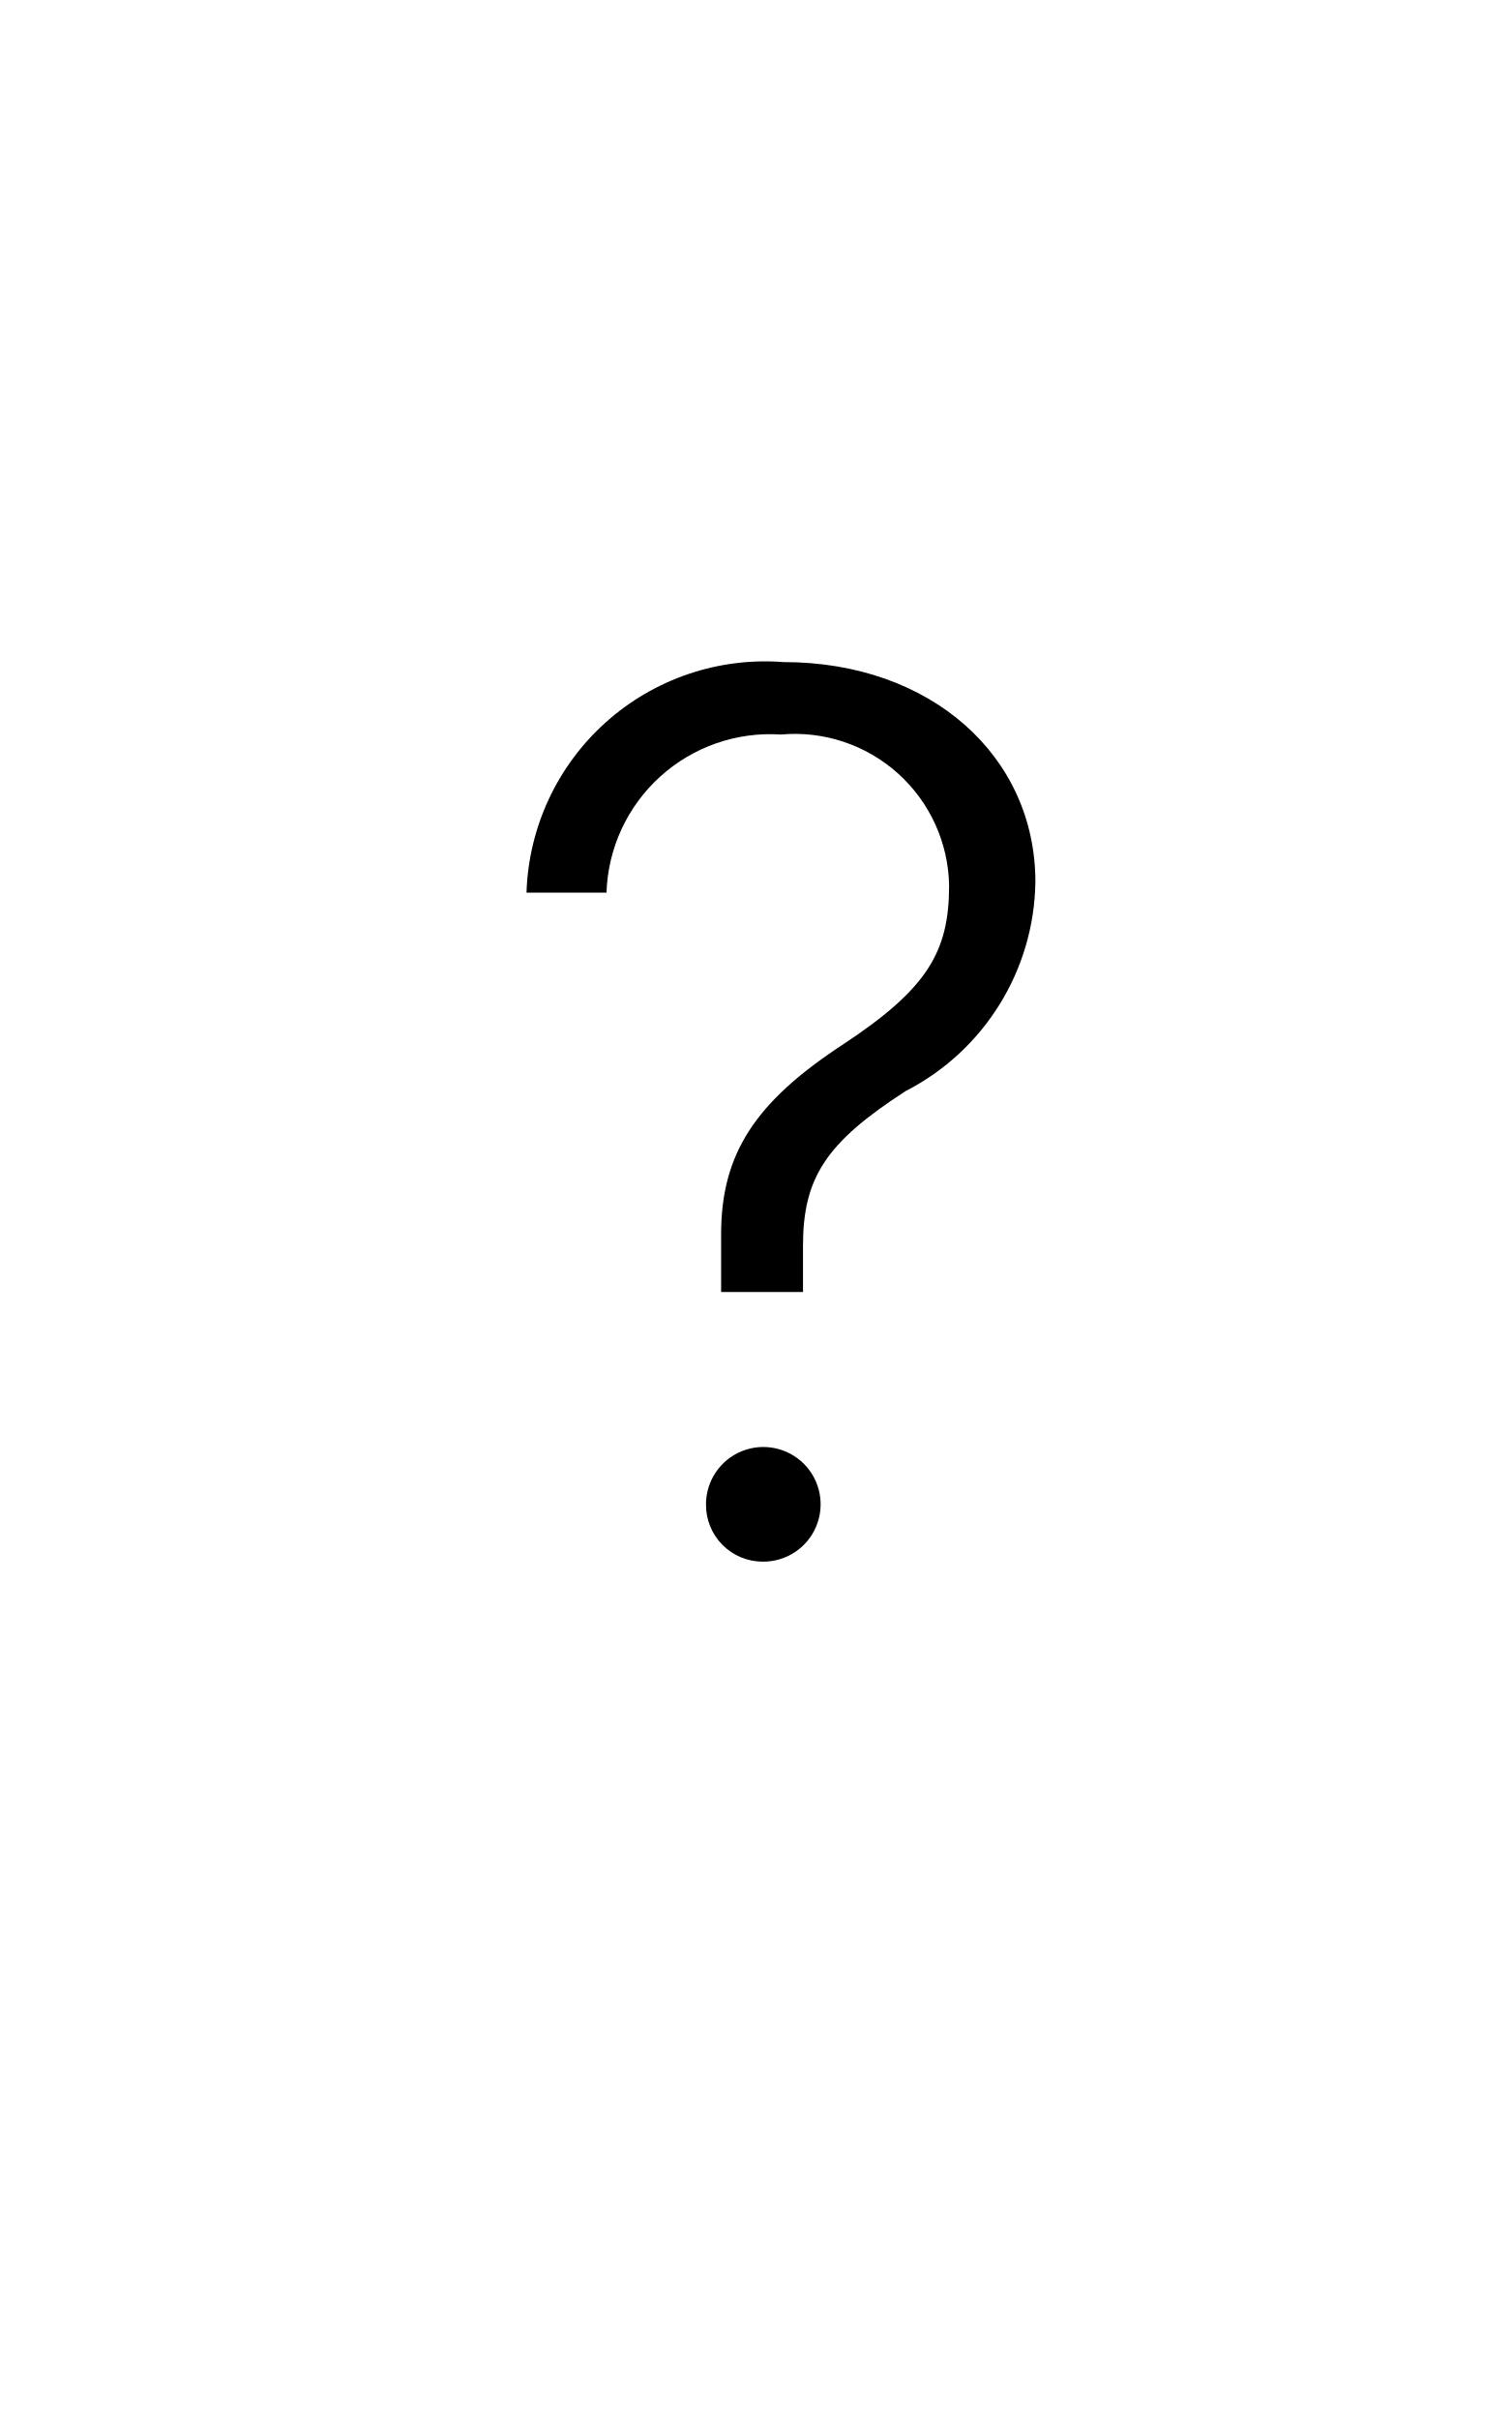
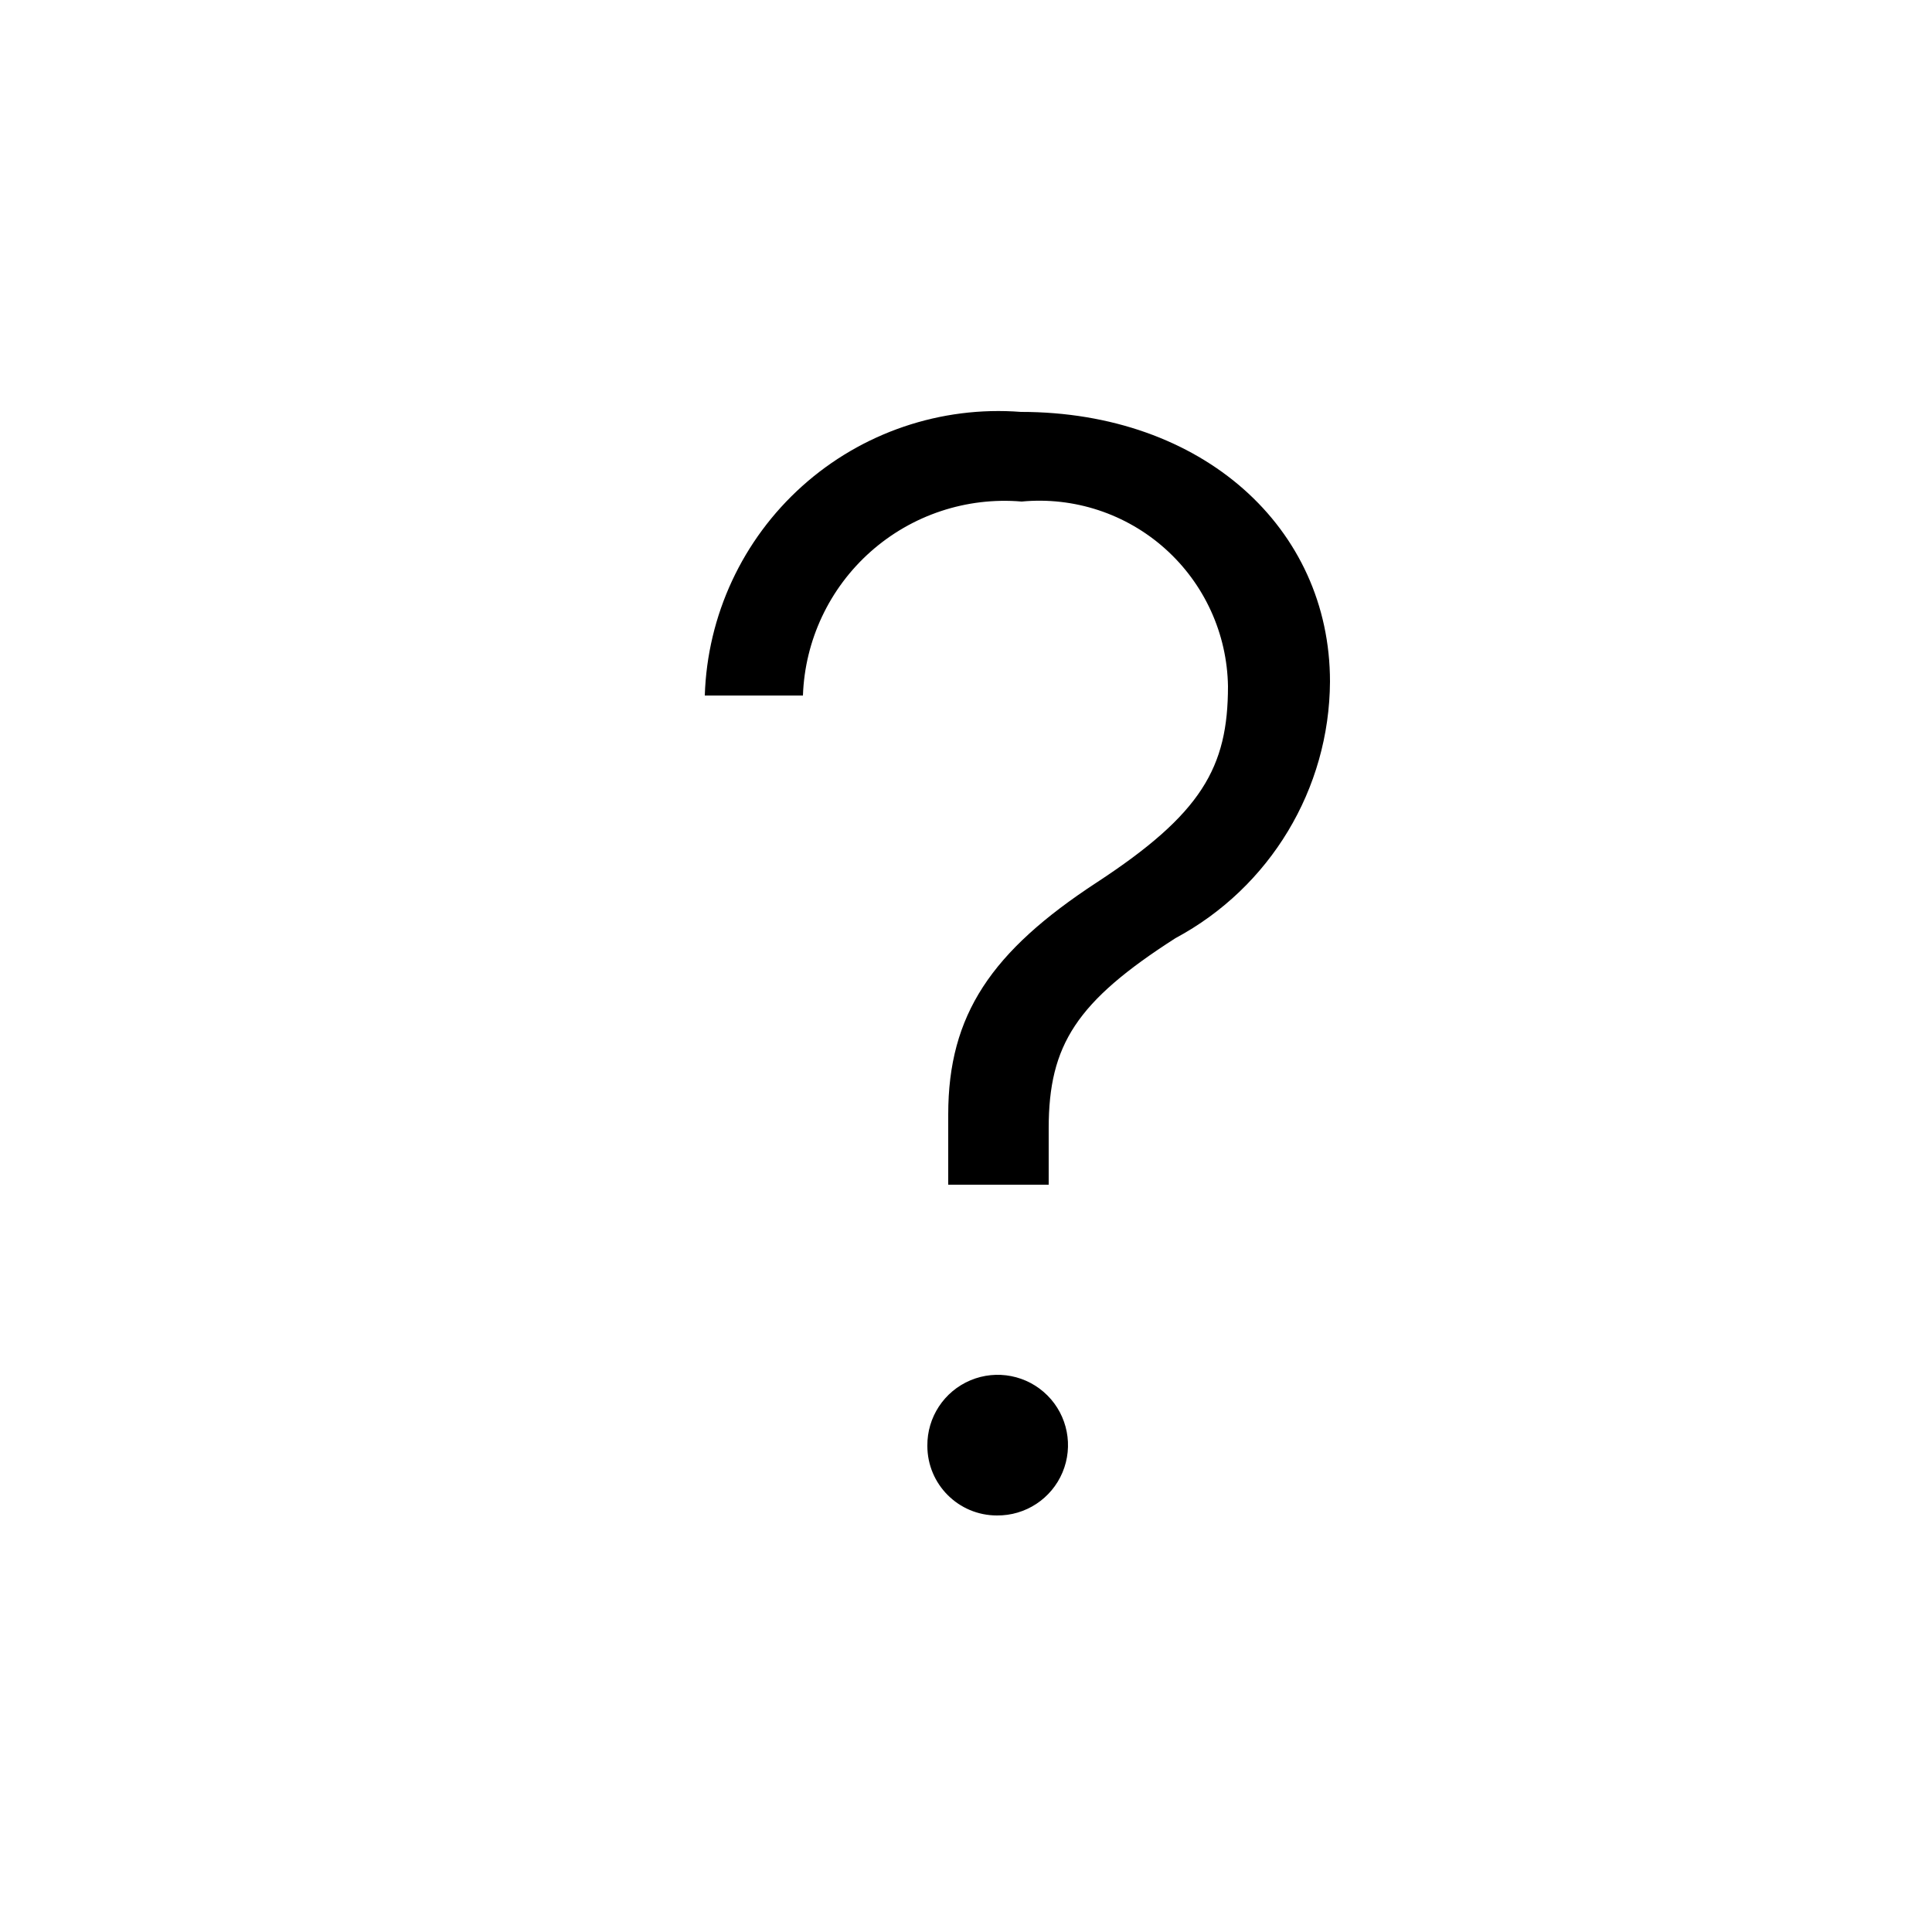
- <svg xmlns="http://www.w3.org/2000/svg" id="Layer_1" data-name="Layer 1" viewBox="0 0 24 38.4">
-   <circle fill="none" cx="12.04" cy="17.71" r="9.99" />
-   <path stroke="none" d="M12.44,10.51c2.35,0,4,1.5,4,3.49a3.79,3.79,0,0,1-2.06,3.32c-1.27.82-1.63,1.38-1.63,2.46v.73h-1.3v-.92c0-1.28.55-2.1,1.92-3s1.7-1.49,1.7-2.54a2.45,2.45,0,0,0-2.67-2.39,2.6,2.6,0,0,0-2.77,2.51H8.36A3.79,3.79,0,0,1,12.44,10.51ZM11.21,23.88a.91.91,0,1,1,.9.91A.9.9,0,0,1,11.21,23.88Z" />
+ <svg xmlns="http://www.w3.org/2000/svg" id="Layer_1" data-name="Layer 1" viewBox="0 0 25 25">
+   <circle id="Oval-5" fill="none" stroke-miterlimit="10" cx="12.8" cy="12.53" r="9.99" />
+   <path stroke="none" d="M13.21,5.33c2.35,0,4,1.5,4,3.49a3.79,3.79,0,0,1-2,3.32c-1.28.82-1.64,1.38-1.64,2.46v.73h-1.3v-.91c0-1.29.56-2.11,1.92-3s1.7-1.49,1.7-2.54a2.44,2.44,0,0,0-2.67-2.39A2.61,2.61,0,0,0,10.39,9H9.12A3.8,3.8,0,0,1,13.21,5.33ZM12,18.71a.91.91,0,1,1,.9.9A.9.9,0,0,1,12,18.71Z" />
</svg>
